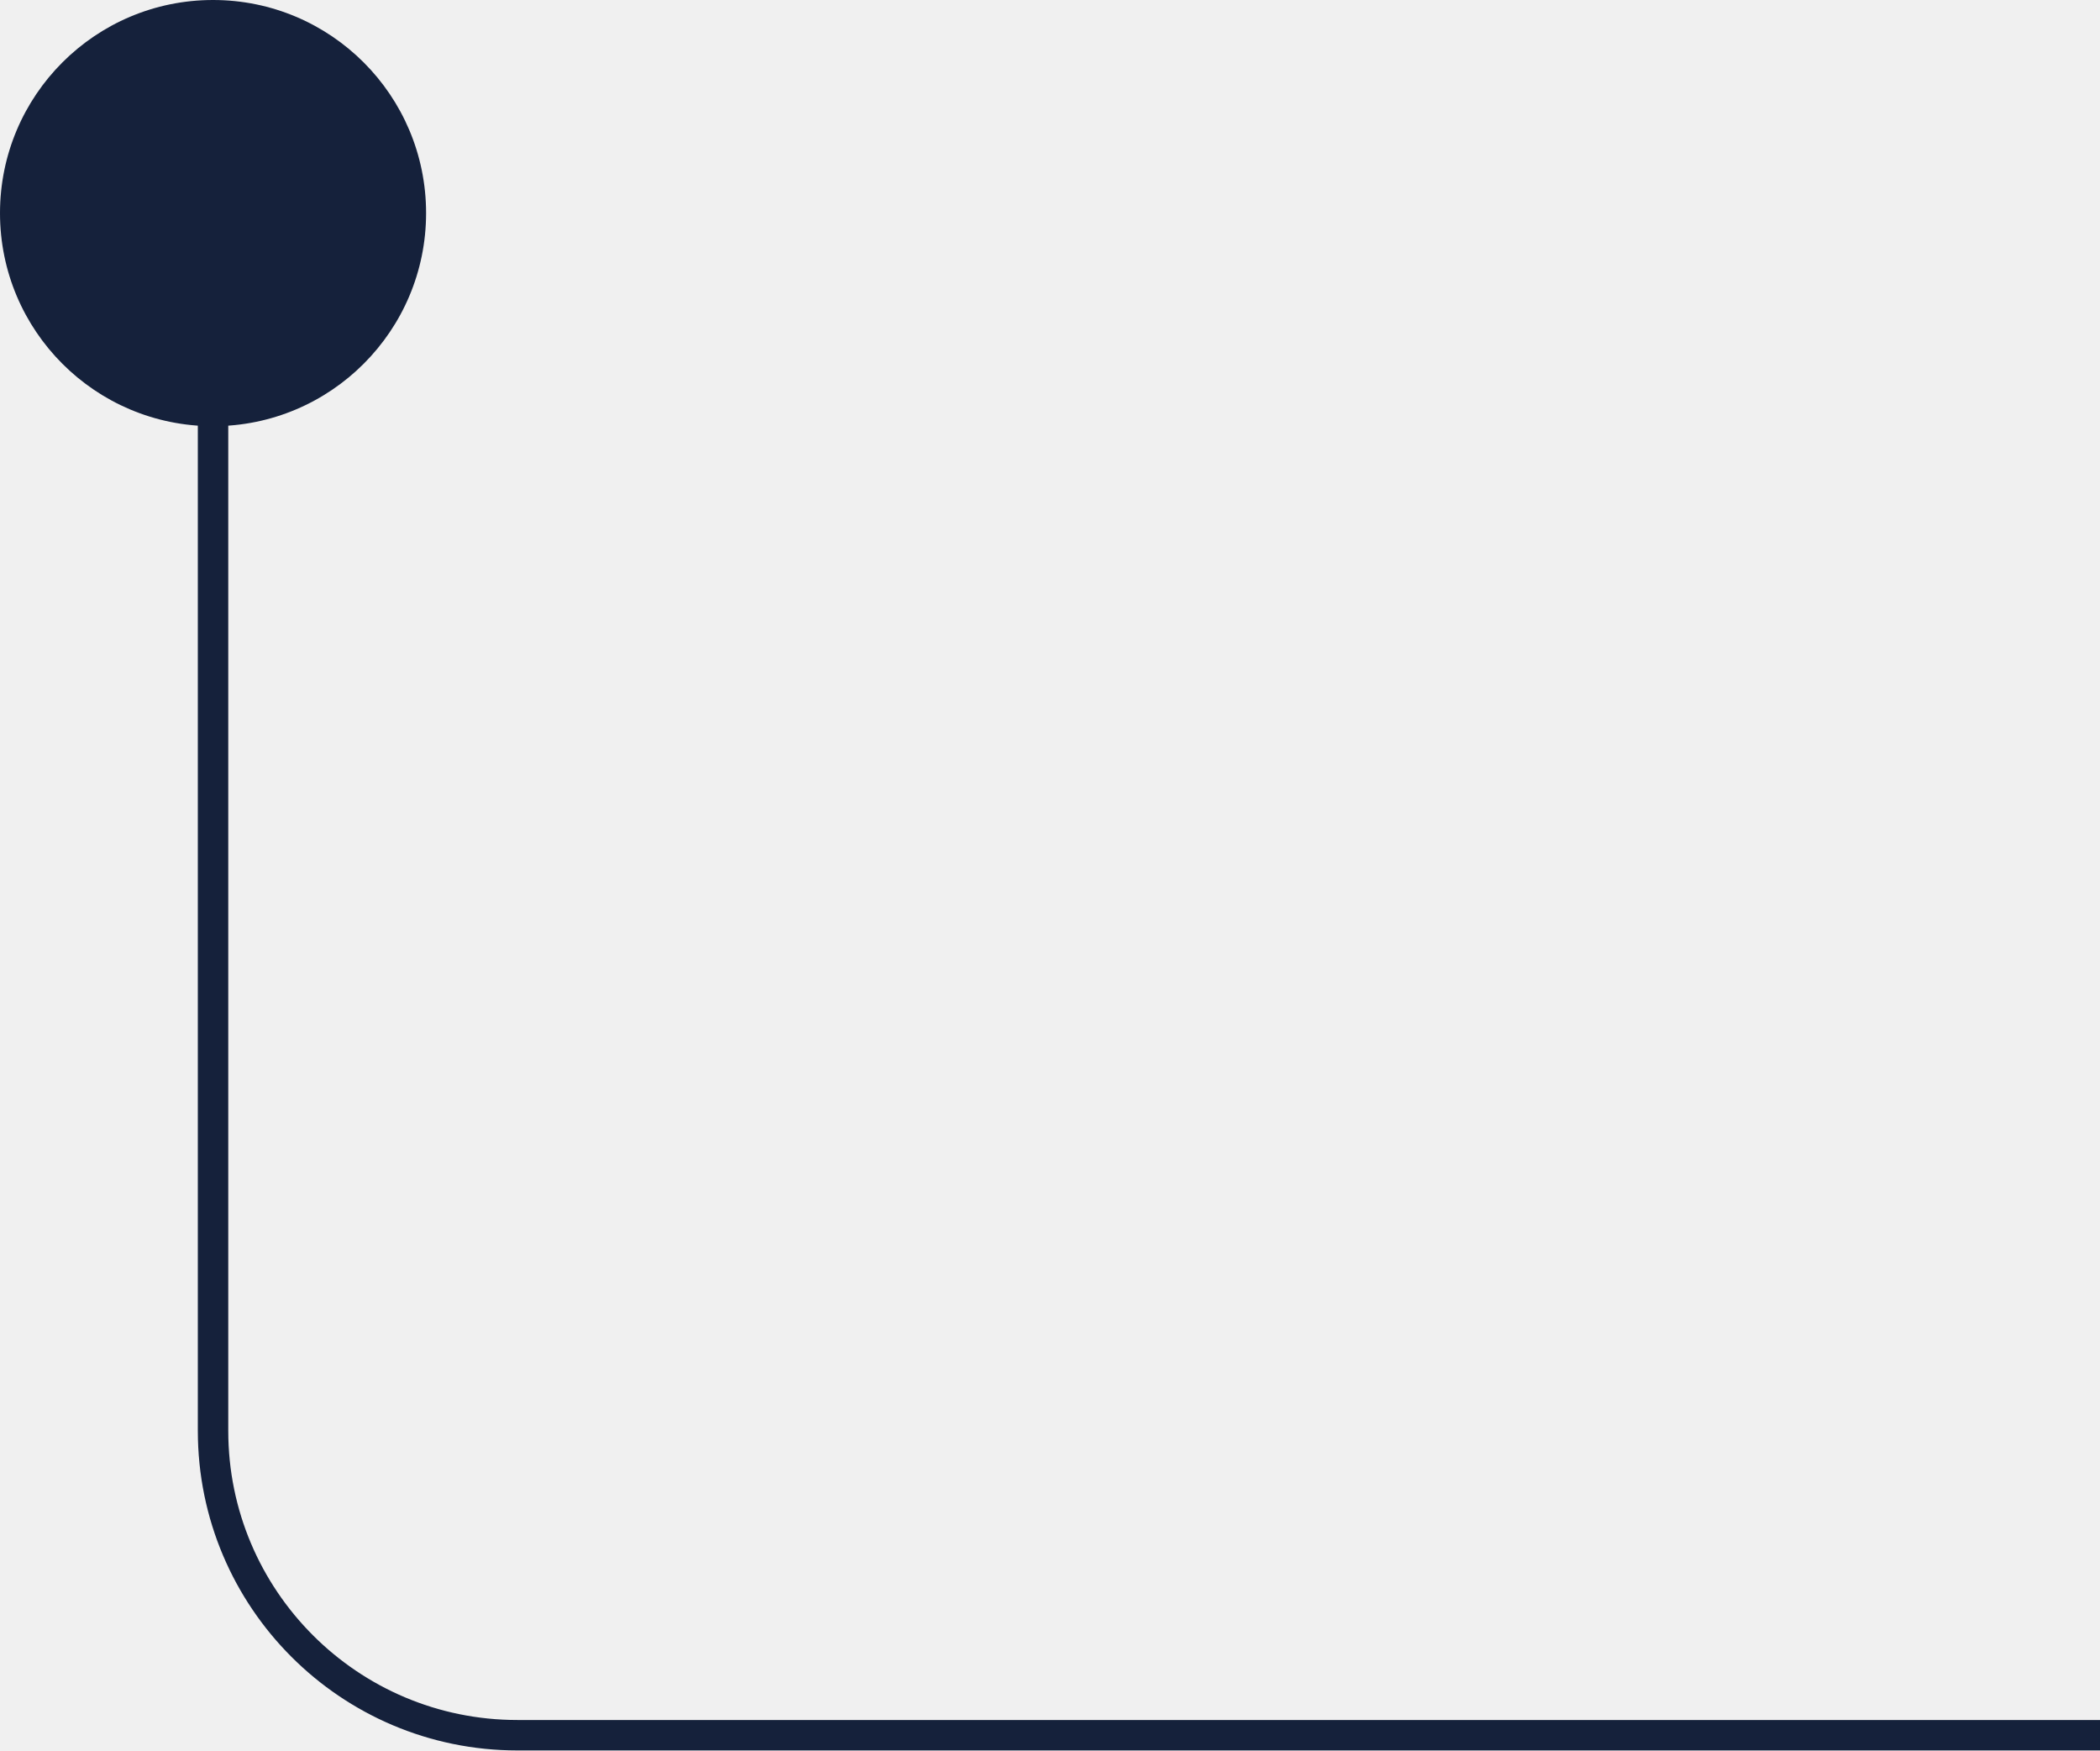
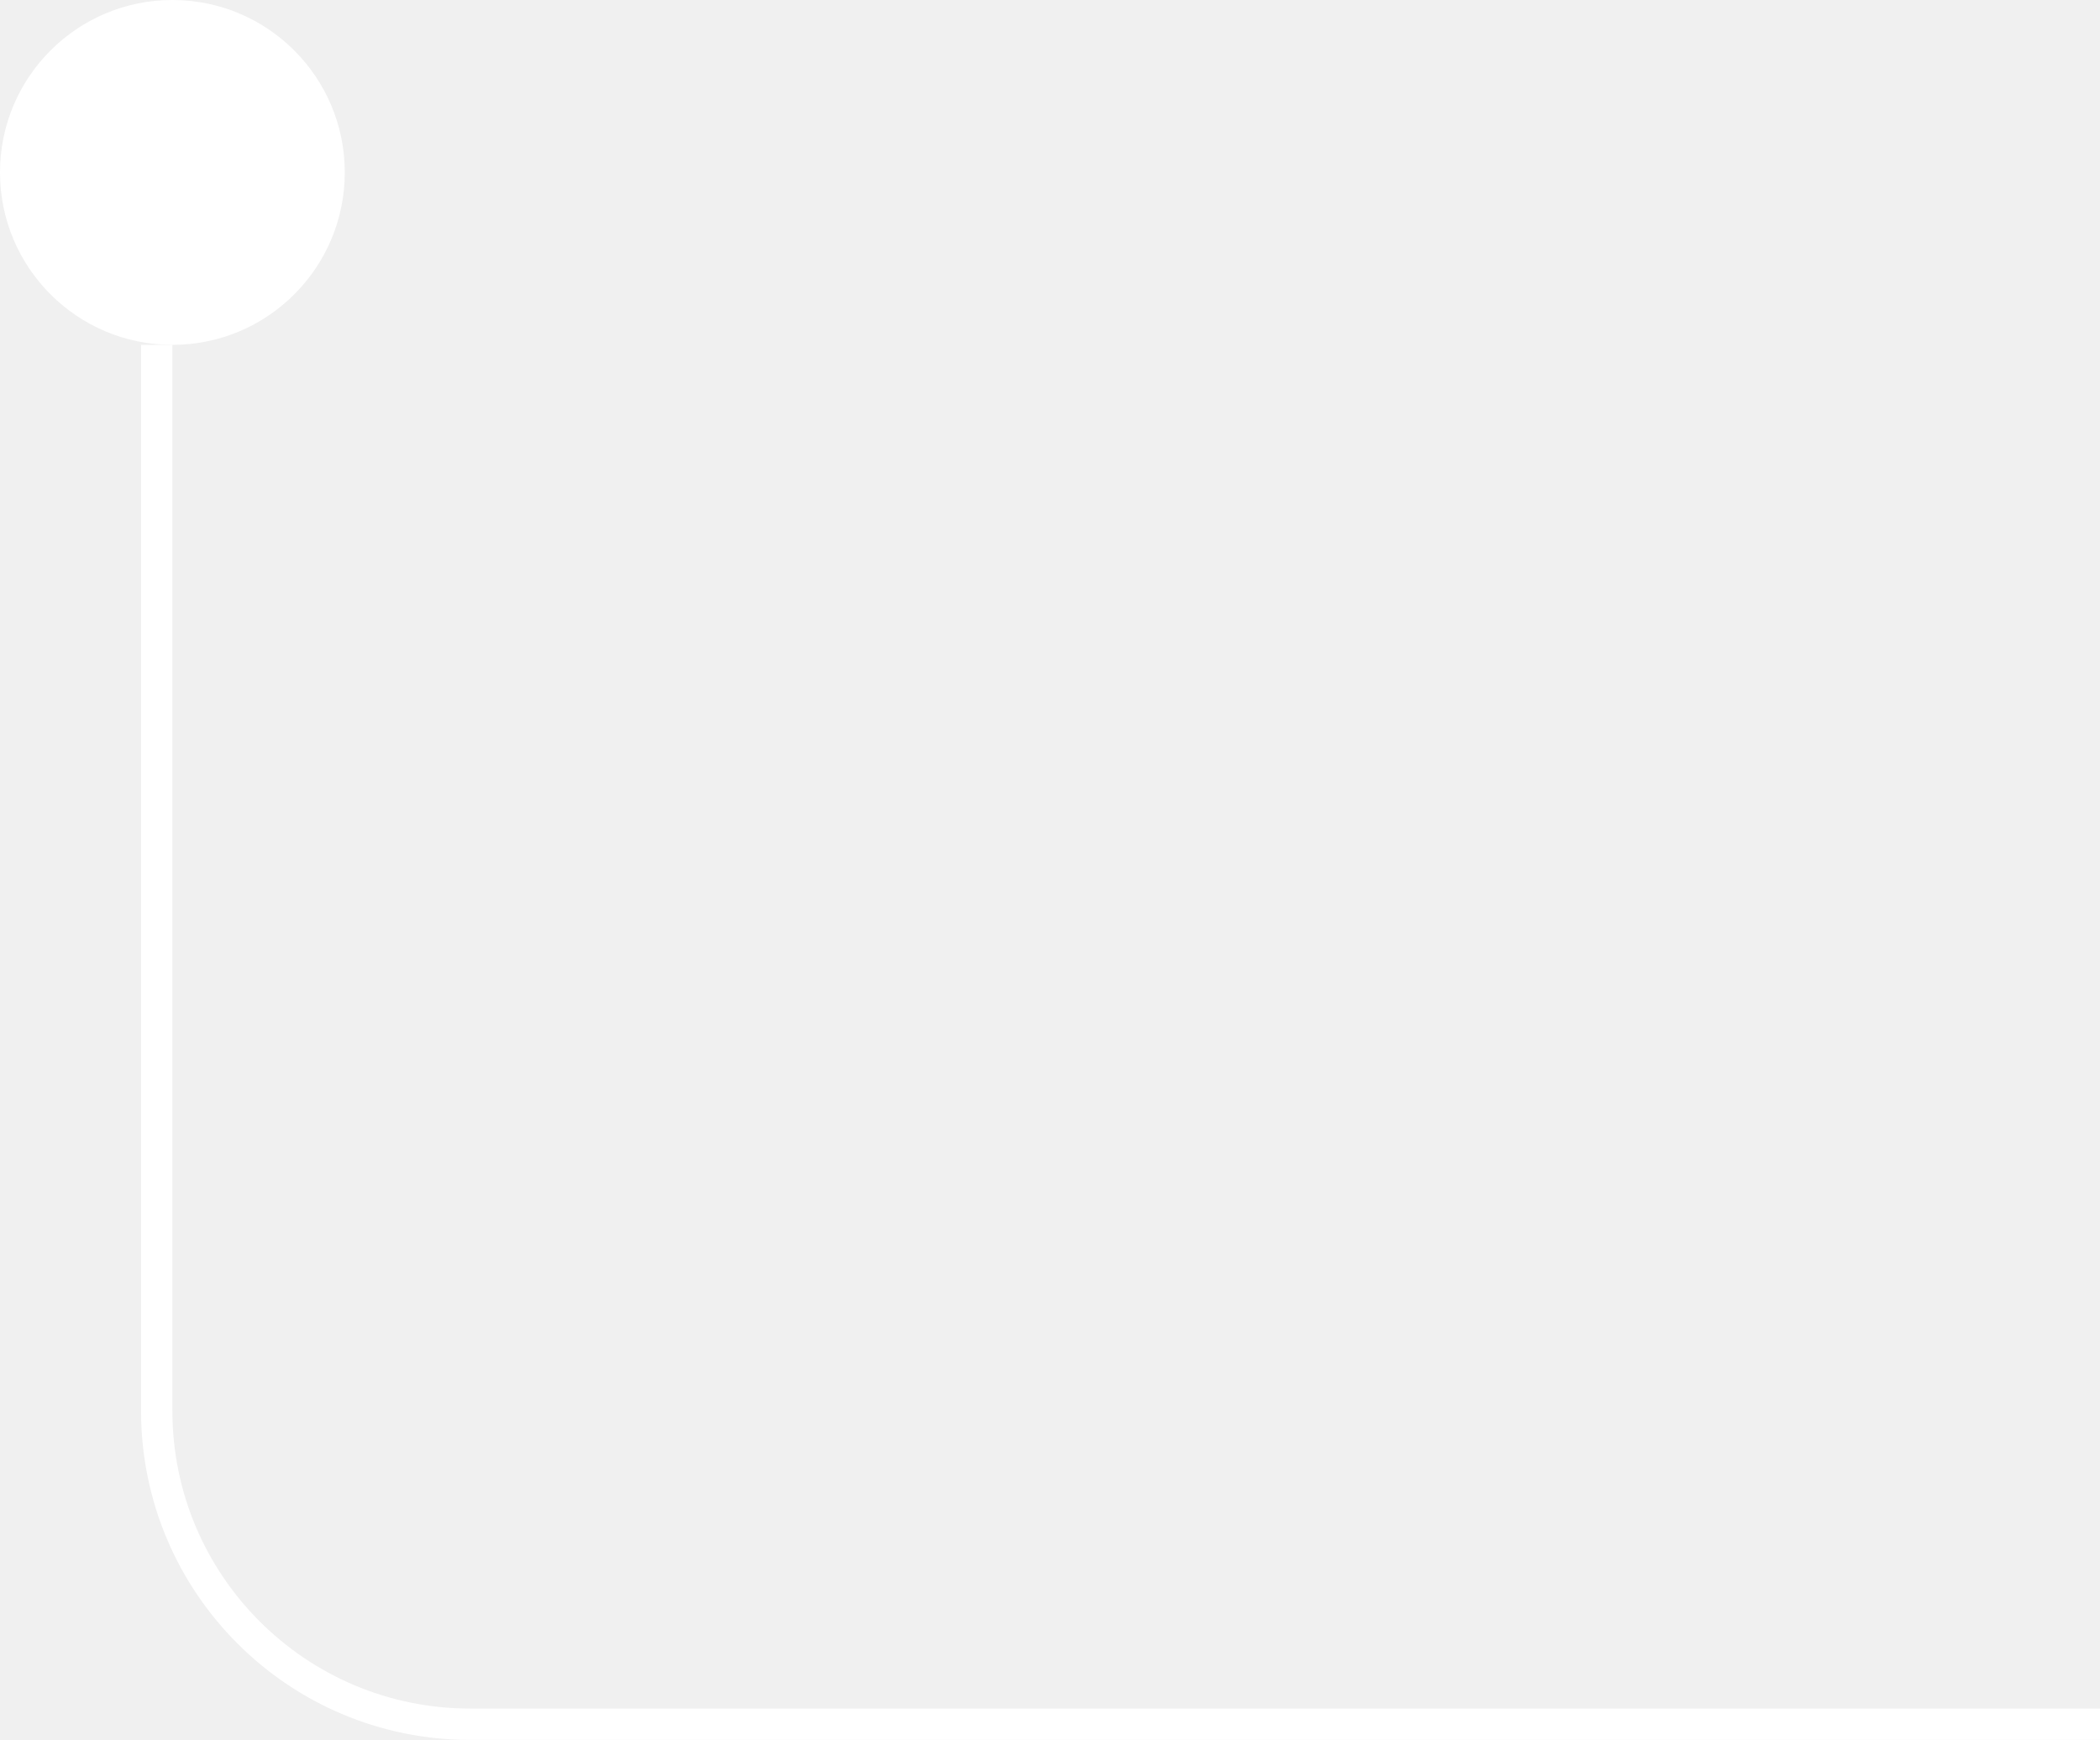
- <svg xmlns="http://www.w3.org/2000/svg" preserveAspectRatio="none" overflow="visible" style="display: block;" width="69" height="57.5" viewBox="0 0 69 57.5" fill="none">
+ <svg xmlns="http://www.w3.org/2000/svg" preserveAspectRatio="none" overflow="visible" style="display: block;" width="67" height="55.5" viewBox="0 0 67 55.5" fill="none">
  <g id="Group 39">
-     <circle id="Ellipse 49" cx="7" cy="7" r="7" fill="#15213B" />
-     <path id="Vector 18" d="M7 13V47C7 52.523 11.477 57 17 57H69" stroke="#15213B" />
+     <circle id="Ellipse 49" cx="5.5" cy="5.5" r="5.5" fill="white" />
+     <path id="Vector 18" d="M5 11V45C5 50.523 9.477 55 15 55H67" stroke="white" />
  </g>
</svg>
